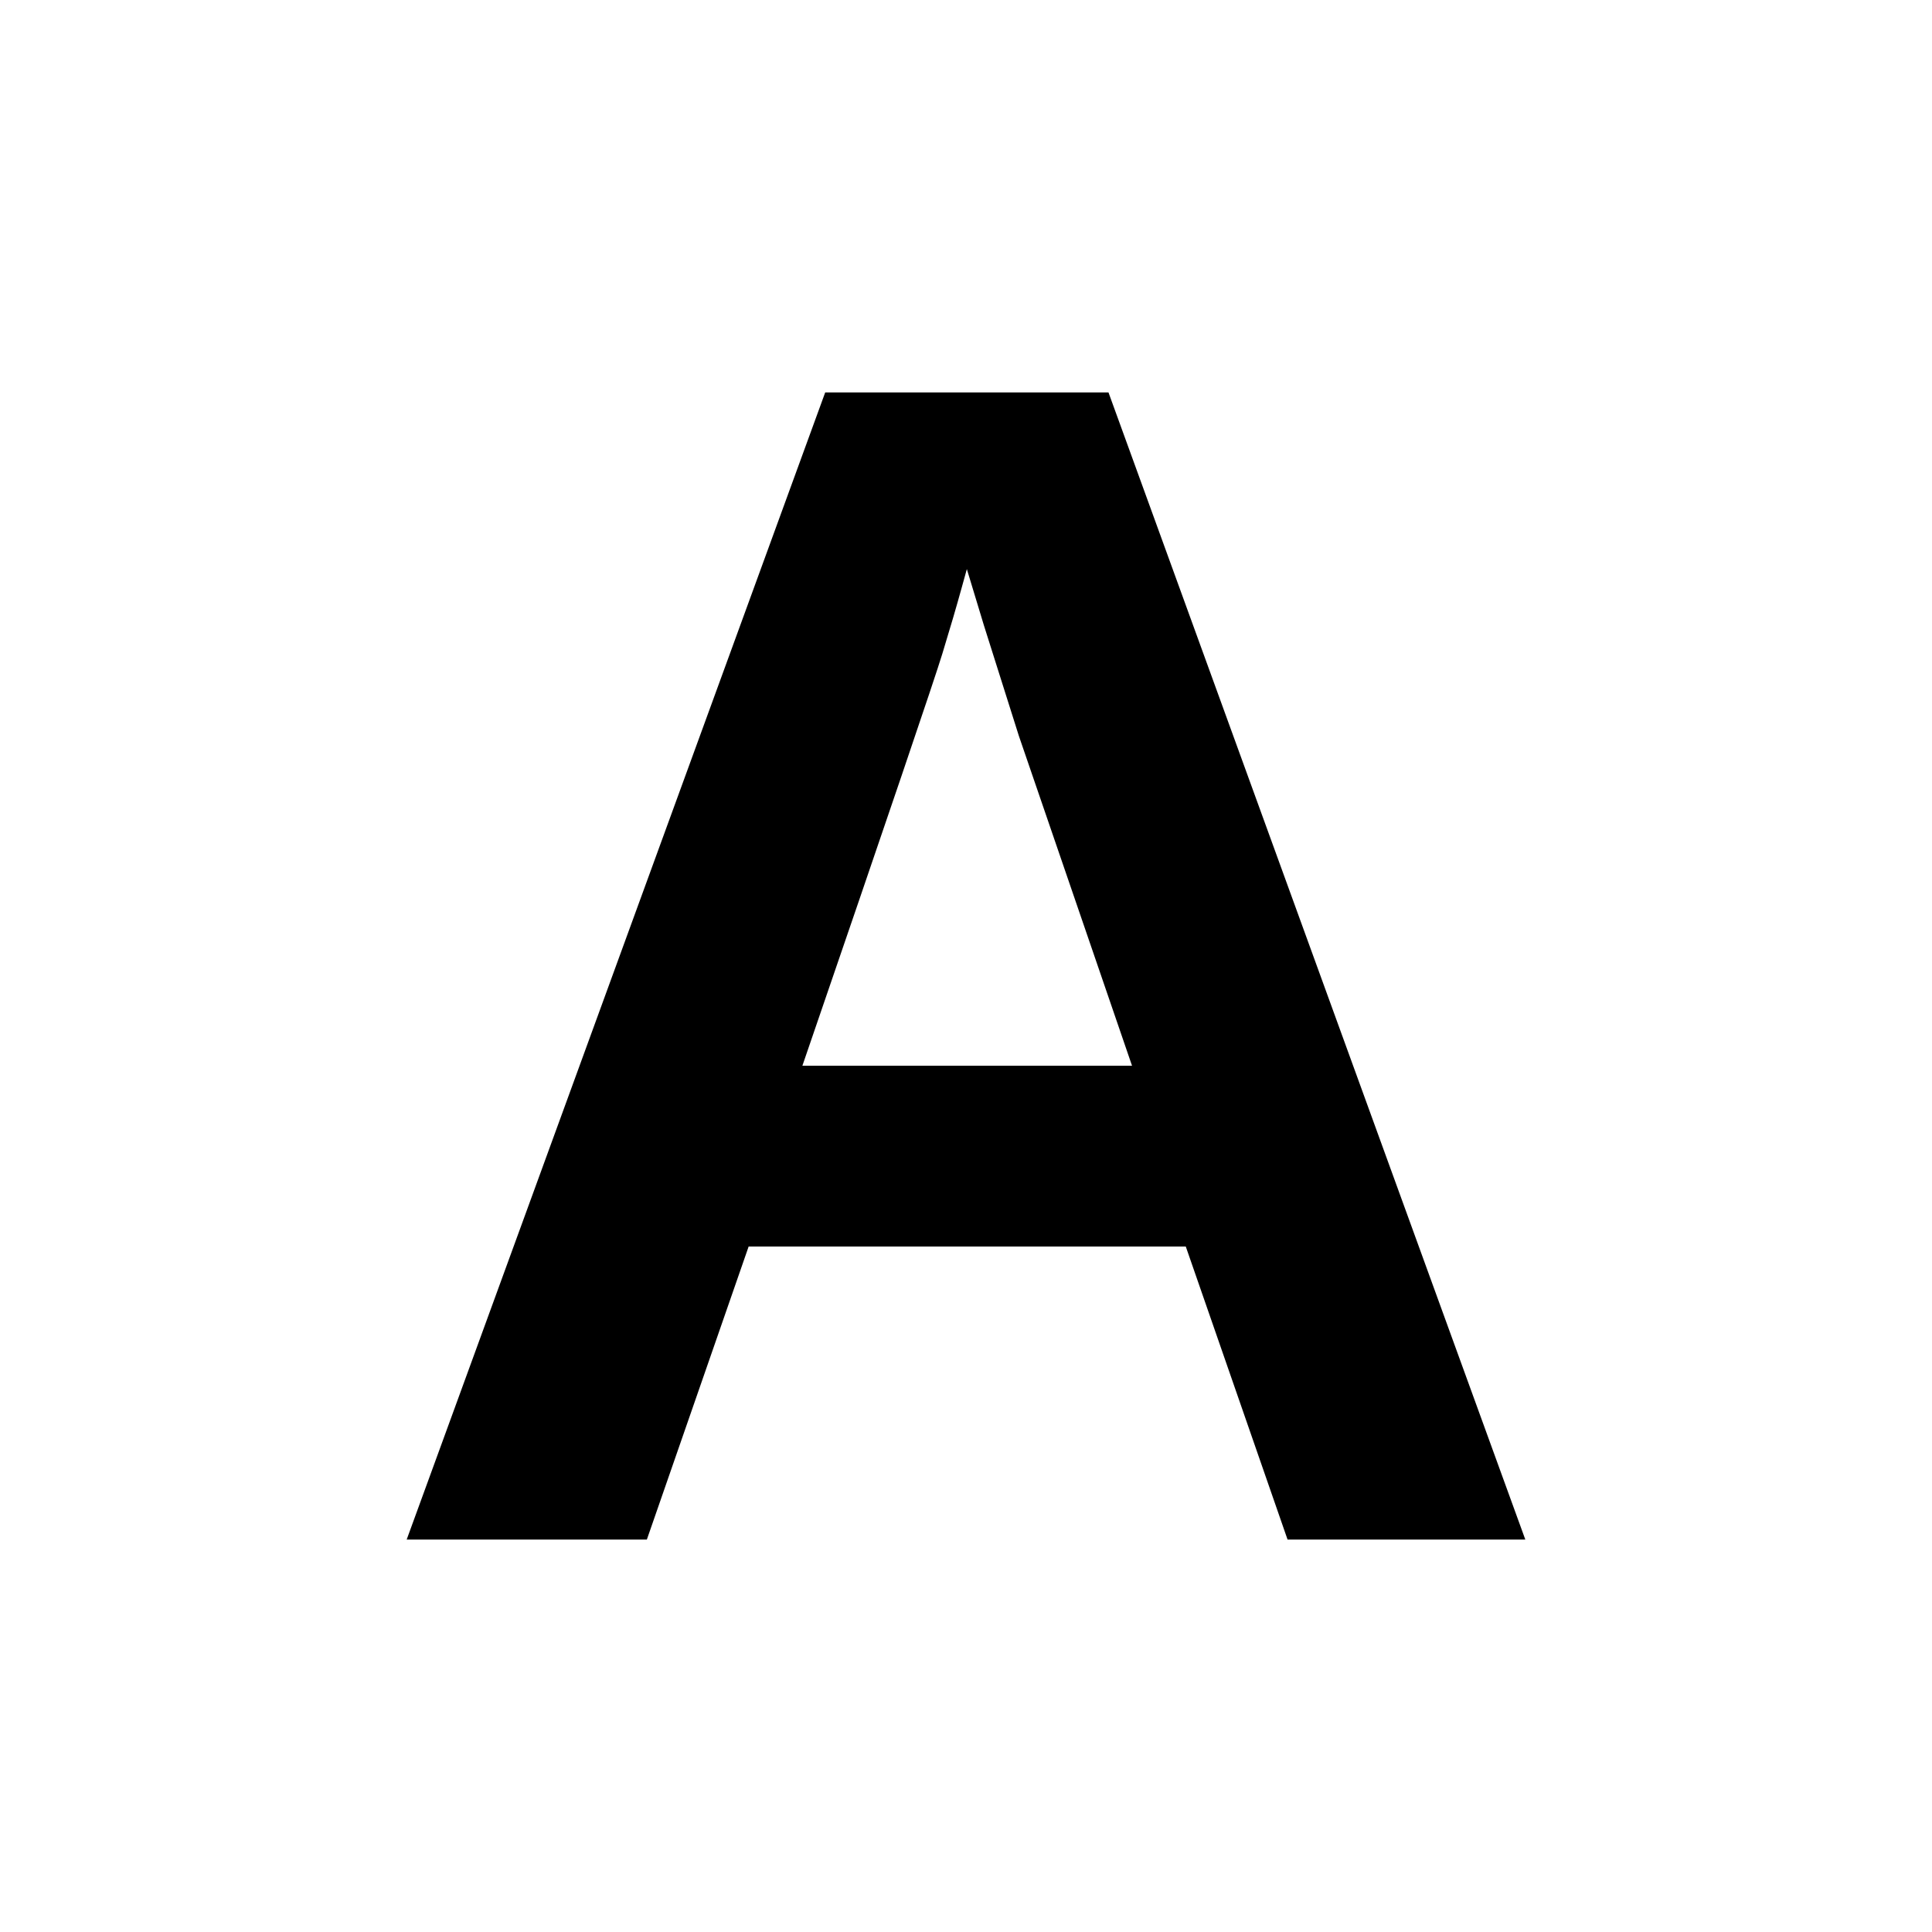
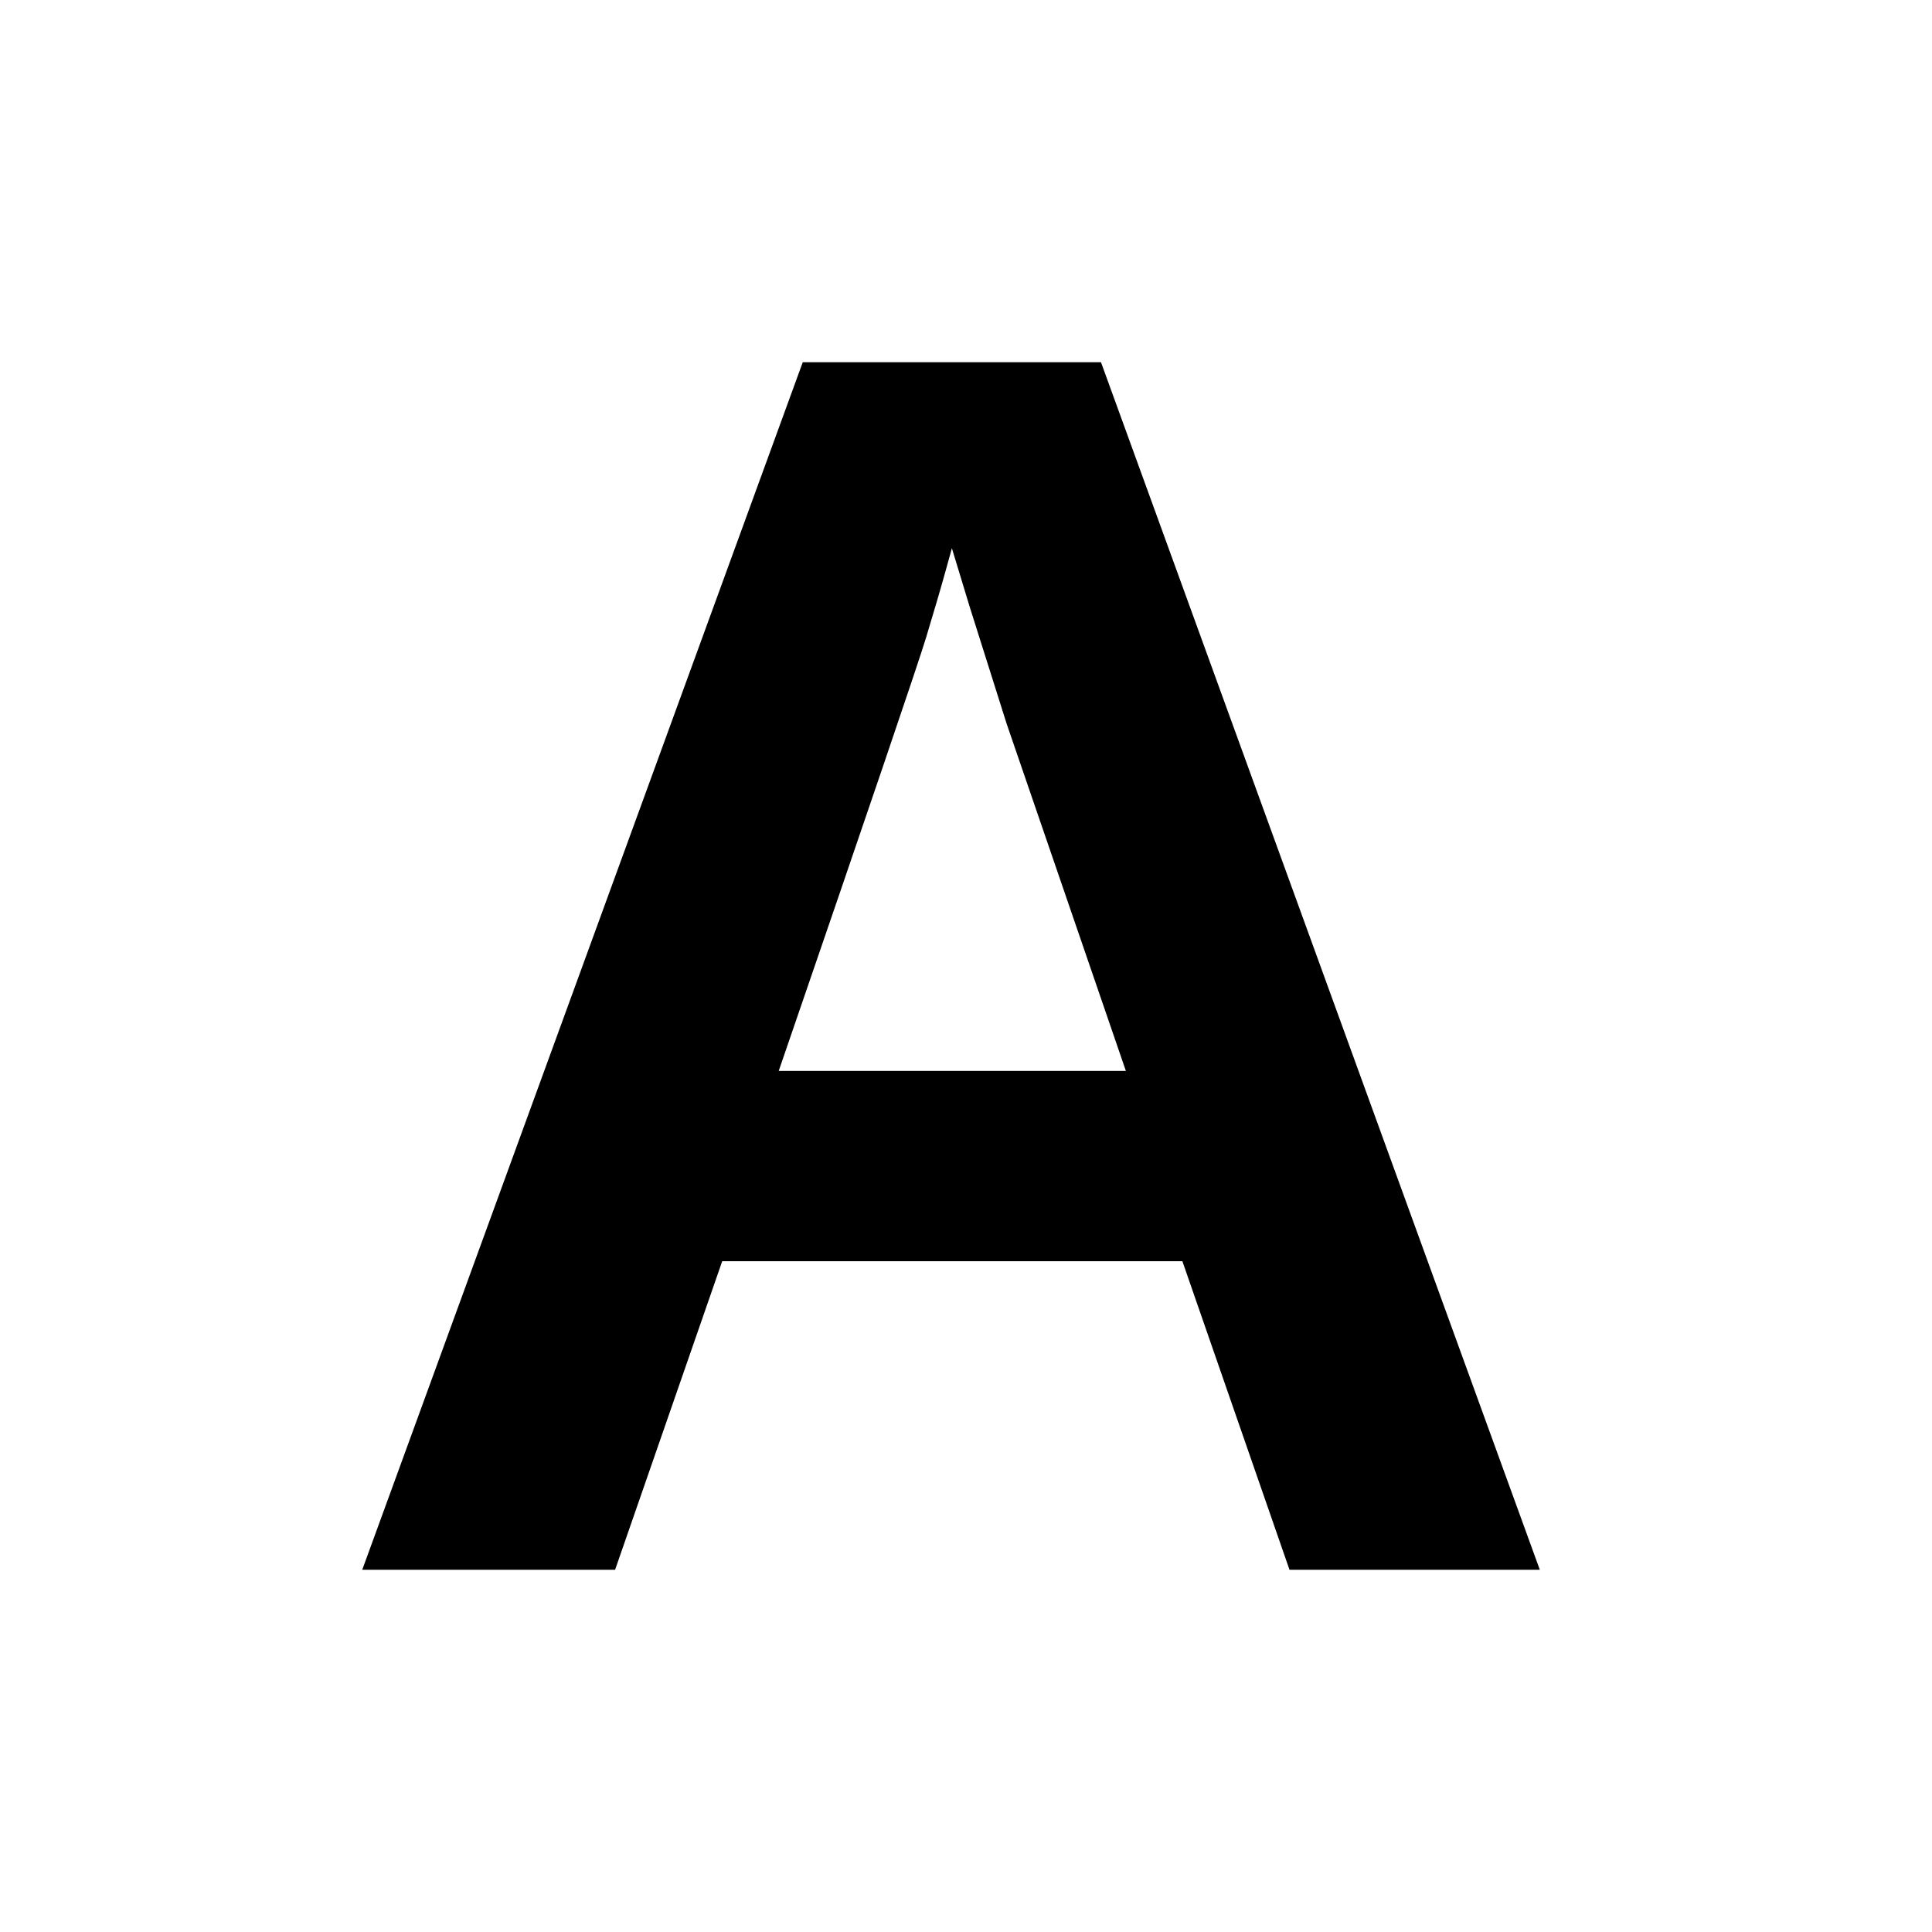
<svg xmlns="http://www.w3.org/2000/svg" width="16" height="16" viewBox="0 0 16 16">
-   <path style="fill:currentColor" d="M 10.663,12.75 L 9.82,10.323 L 6.2,10.323 L 5.357,12.75 L 3.368,12.75 L 6.834,3.25 L 9.18,3.25 L 12.632,12.75 Z M 8.007,4.713 L 7.966,4.861 Q 7.899,5.104 7.804,5.414 Q 7.71,5.724 6.645,8.826 L 9.375,8.826 L 8.438,6.095 L 8.148,5.178 Z" />
+   <path style="fill:currentColor" d="M 10.679,13 L 9.792,10.445 L 5.981,10.445 L 5.094,13 L 3,13 L 6.648,3 L 9.118,3 L 12.752,13 Z M 7.883,4.54 L 7.84,4.696 Q 7.769,4.952 7.67,5.278 Q 7.571,5.605 6.449,8.869 L 9.324,8.869 L 8.337,5.995 L 8.032,5.03 Z" />
</svg>
